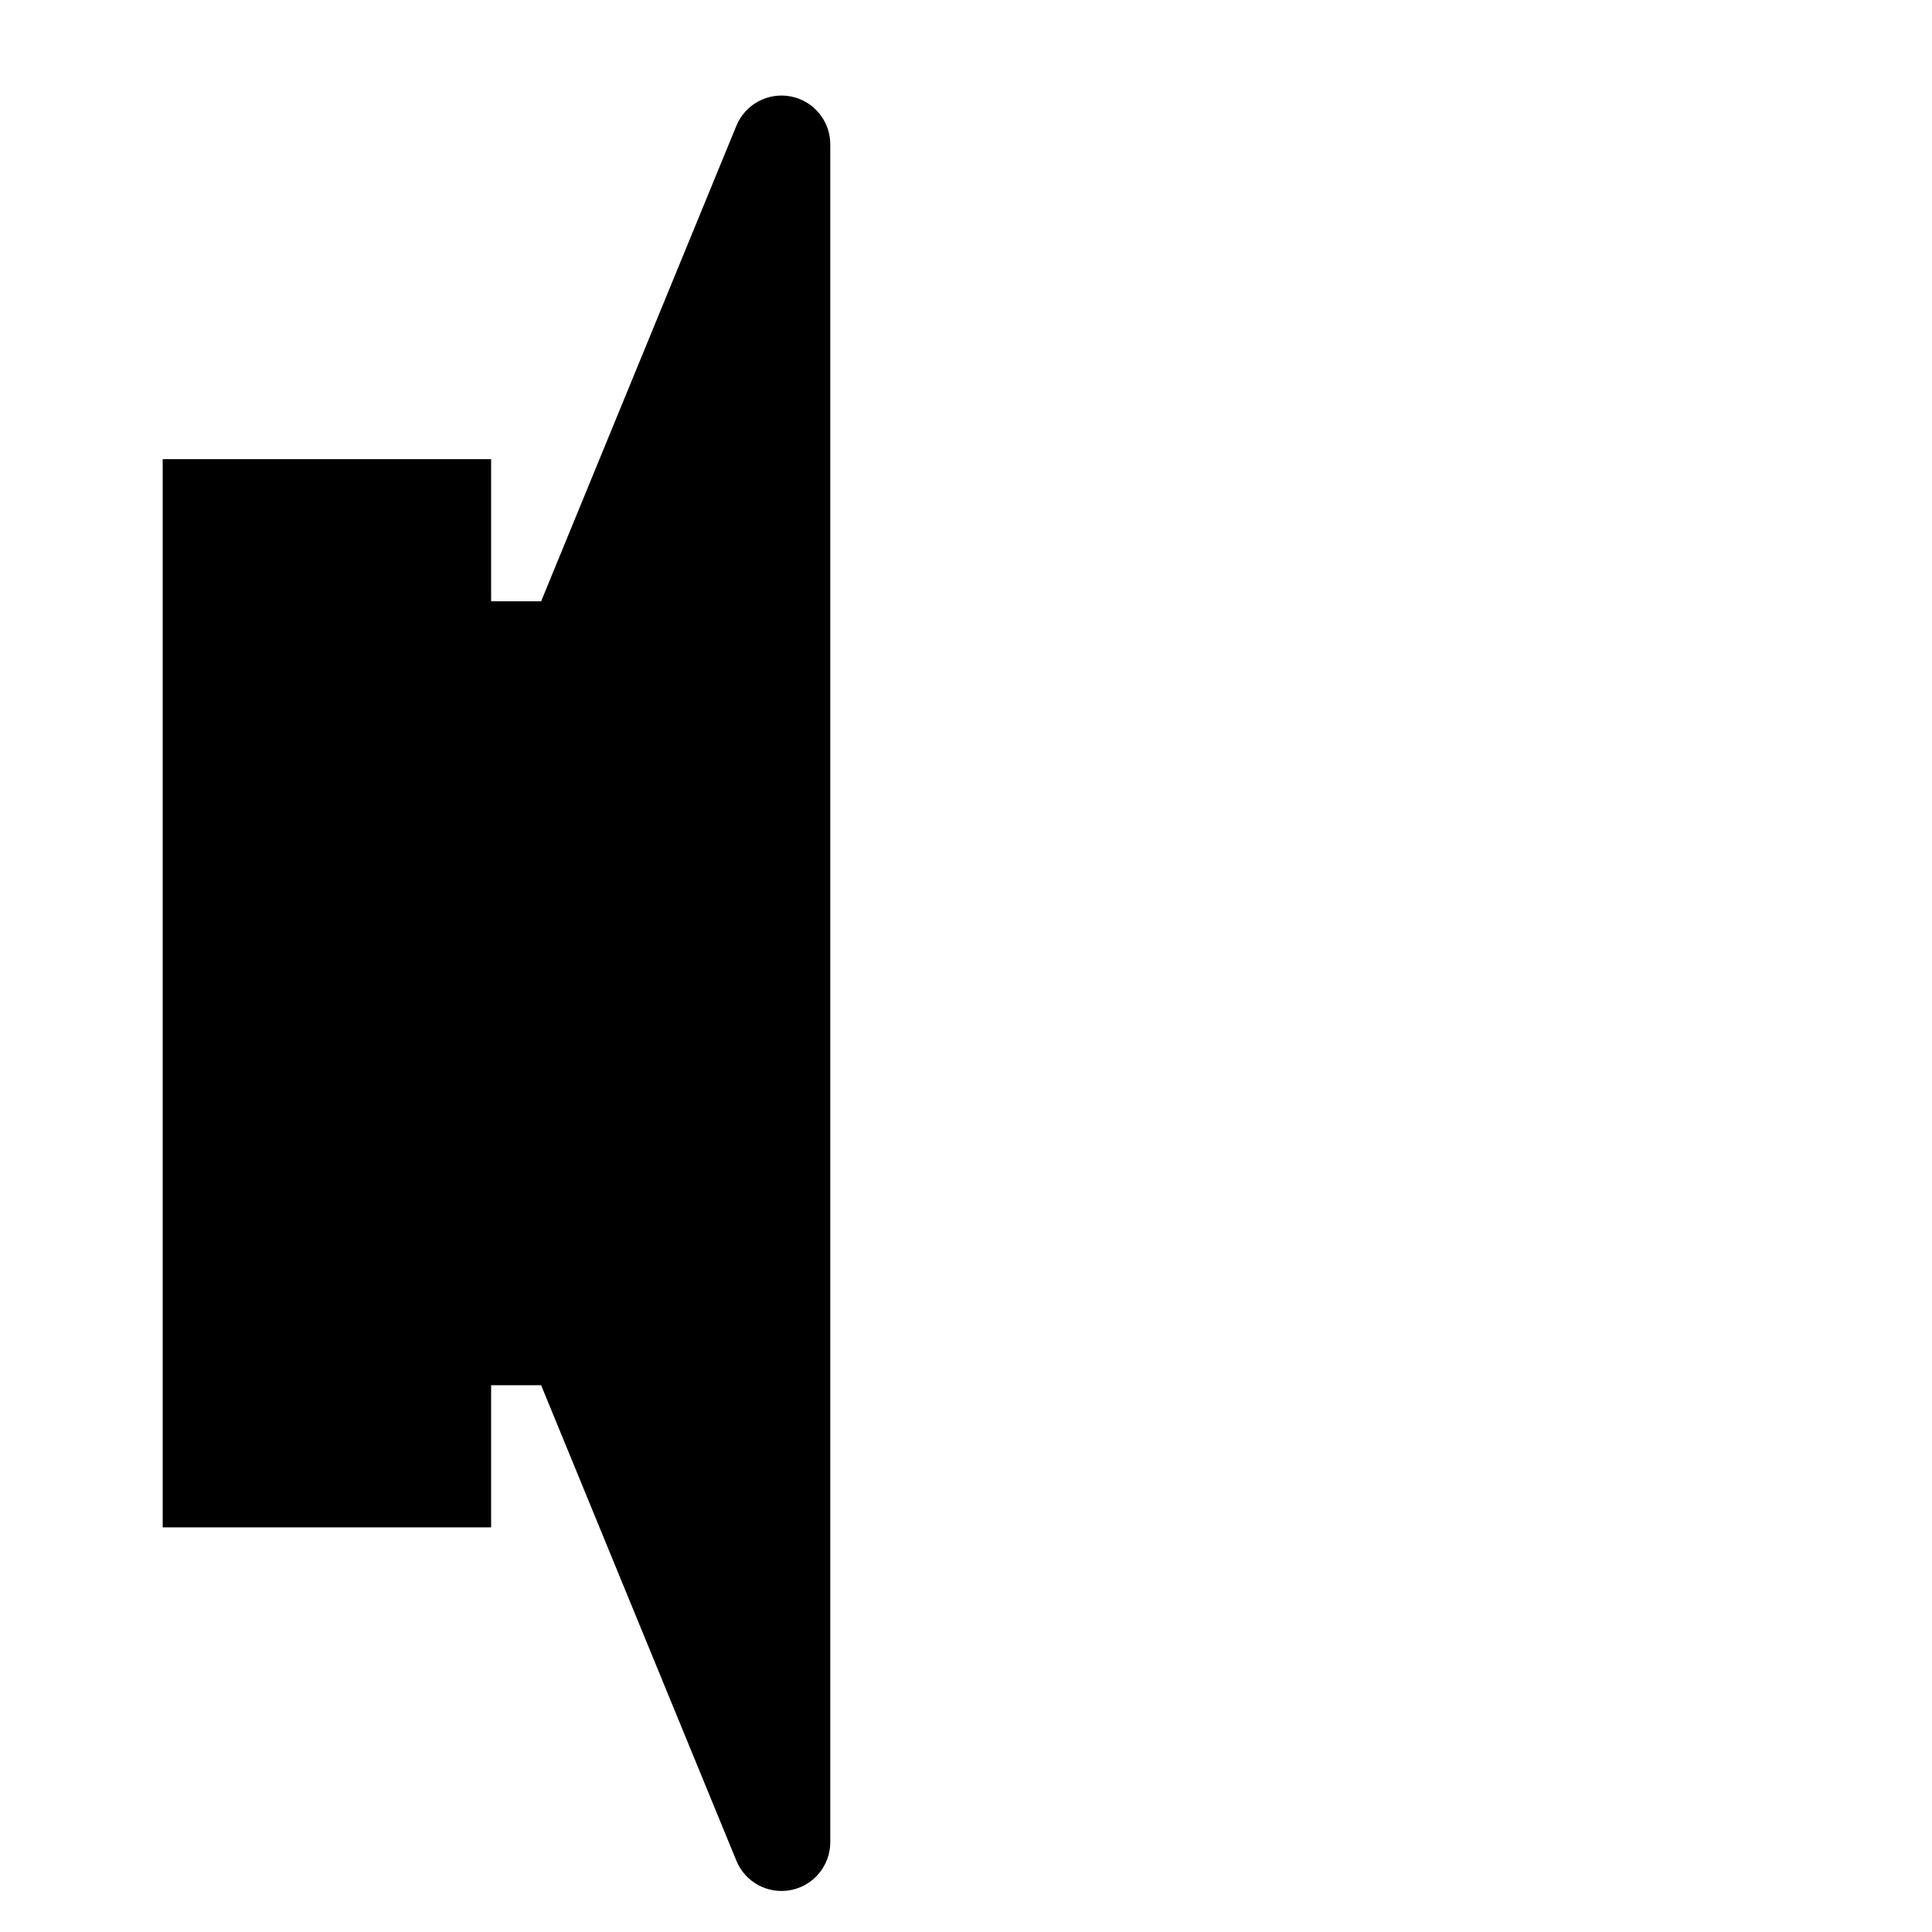
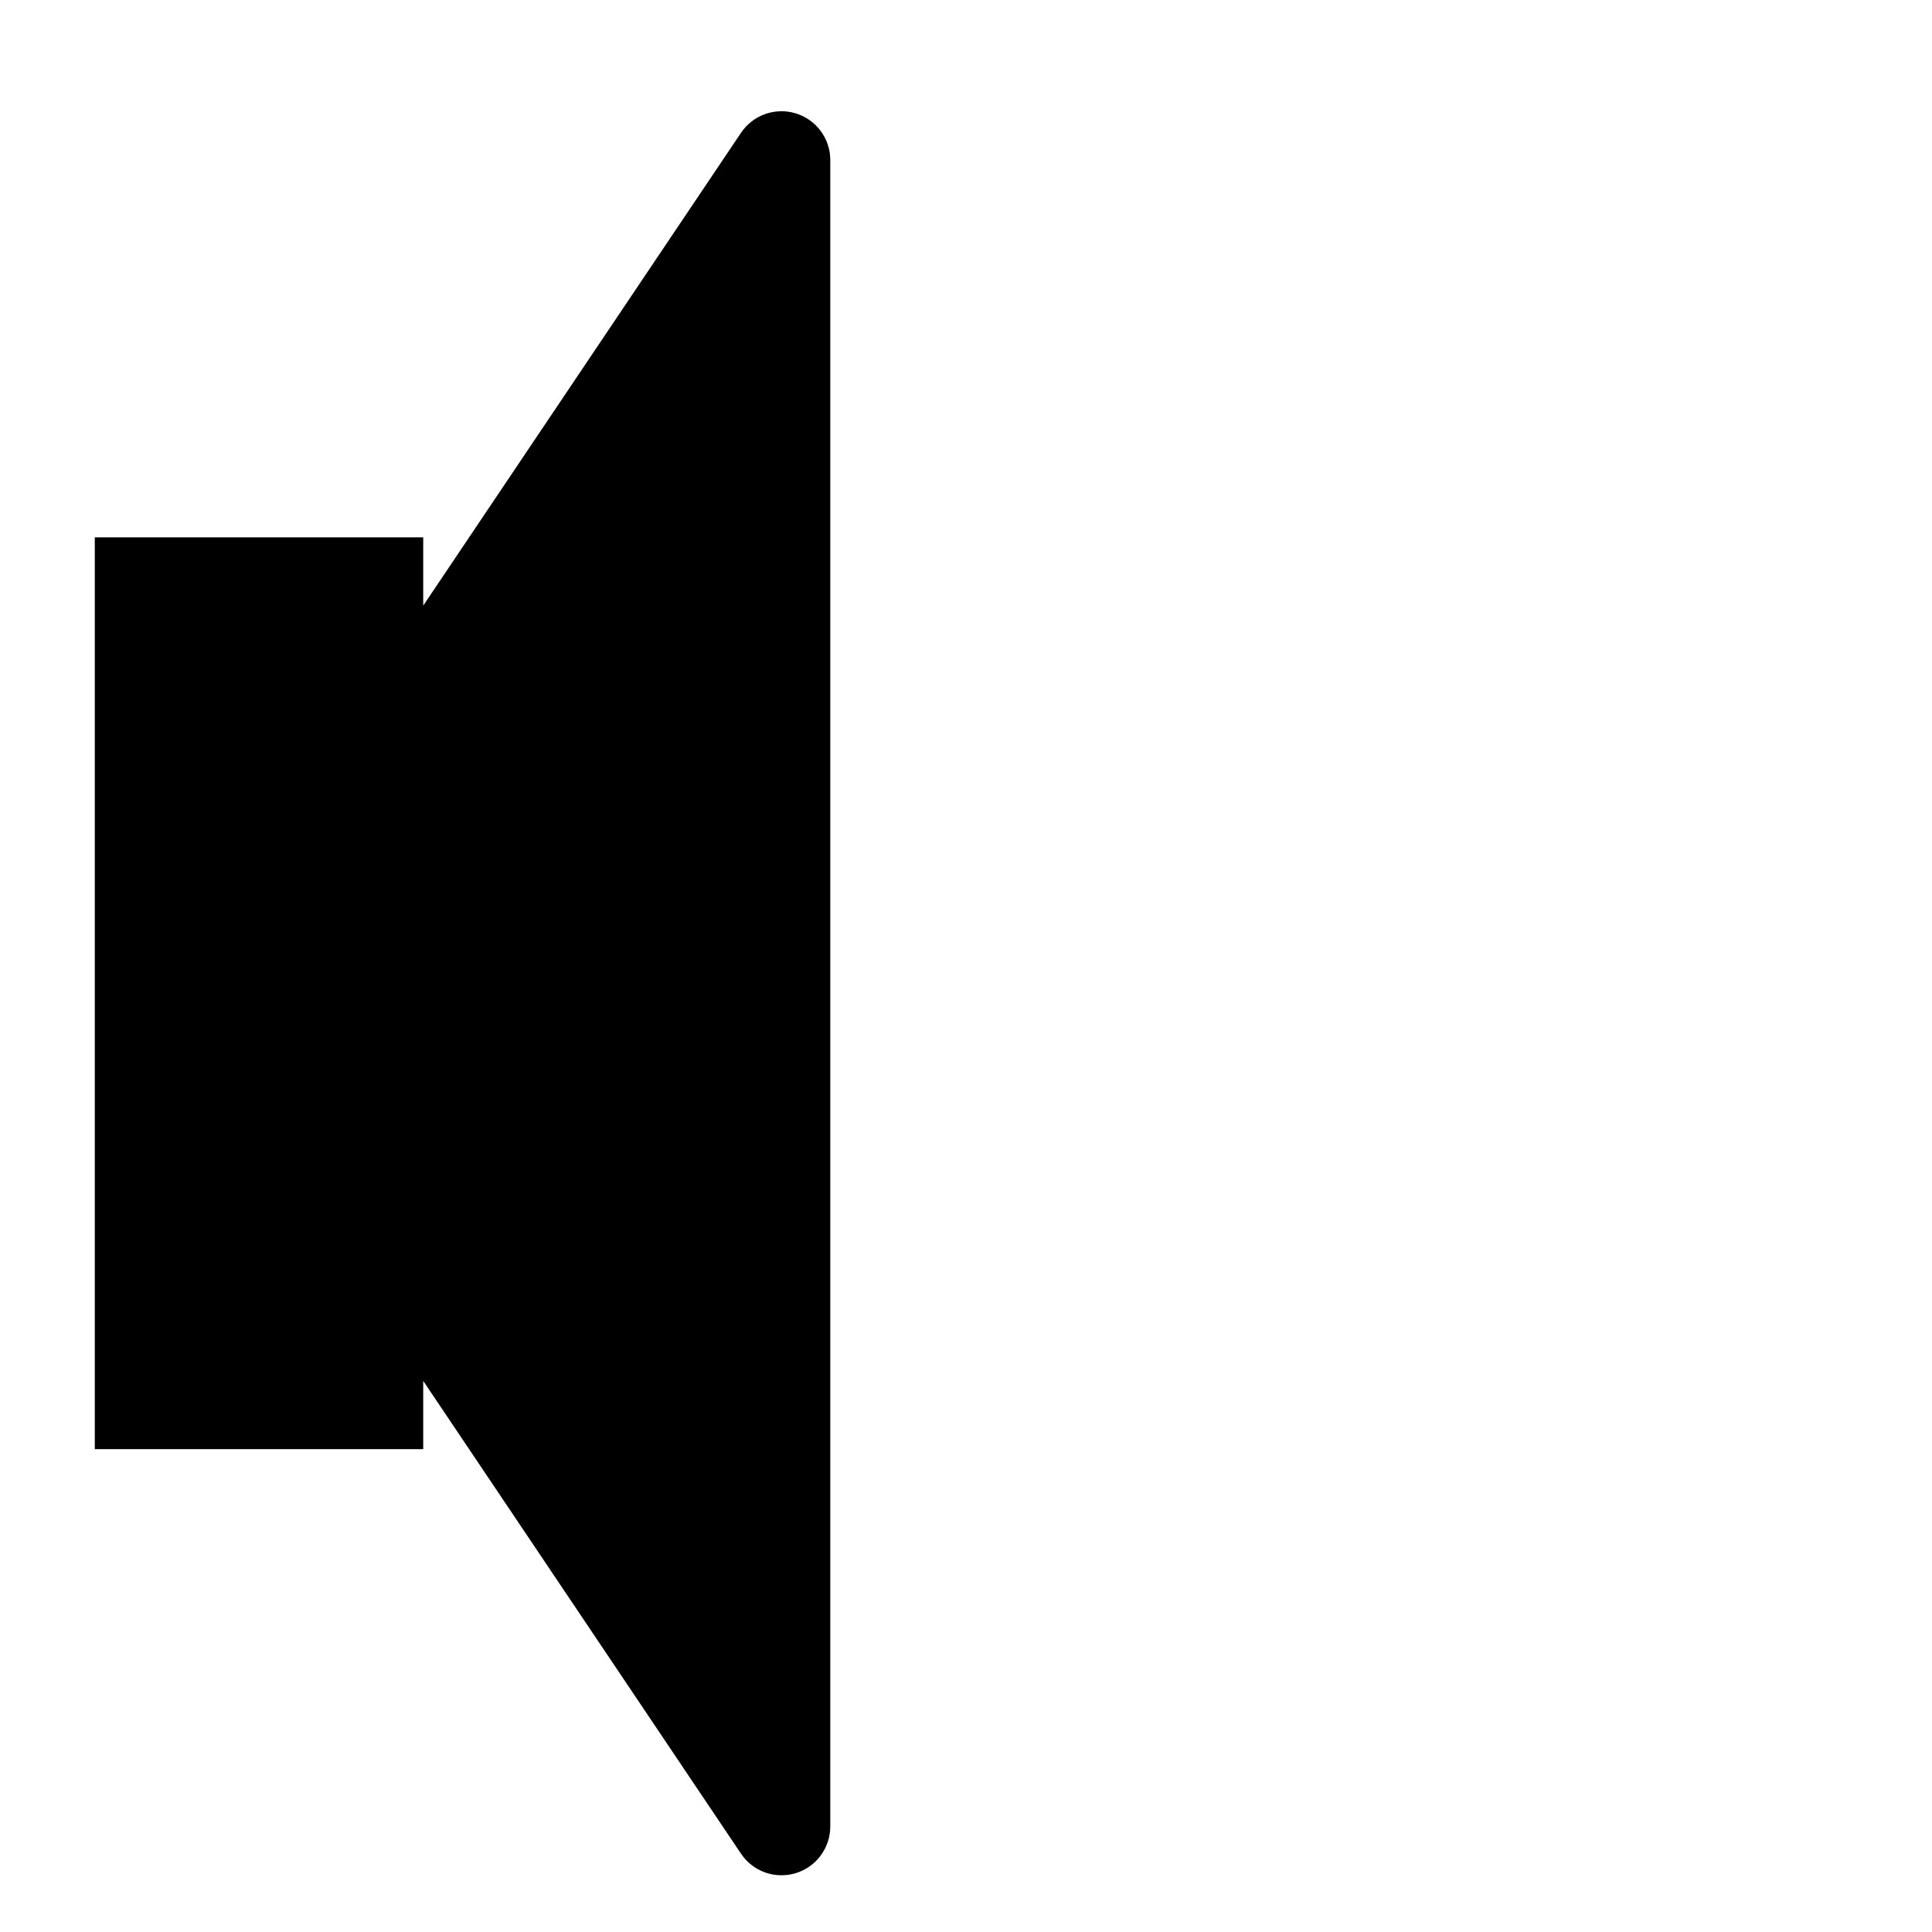
<svg xmlns="http://www.w3.org/2000/svg" width="100%" height="100%" viewBox="0 0 64 64" version="1.1" xml:space="preserve" style="fill-rule:evenodd;clip-rule:evenodd;stroke-linejoin:round;stroke-miterlimit:2;">
  <g id="Mesa-de-trabajo1" transform="matrix(0.125,0,0,0.125,0,0)">
    <rect x="0" y="0" width="512" height="512" style="fill:none;" />
    <g transform="matrix(1,0,0,1,28.1589,7.22343)">
      <g id="volumeMuteIcon">
-         <path id="loudspeaker" d="M115.246,152.122L166.99,26.113C169.335,20.402 175.392,17.147 181.449,18.342C187.507,19.537 191.873,24.85 191.873,31.024C191.873,142.819 191.873,369.181 191.873,480.976C191.873,487.15 187.507,492.463 181.449,493.658C175.392,494.853 169.335,491.598 166.99,485.887L115.246,359.878L101.992,359.878L101.992,397.548L14.955,397.548L14.955,114.452L101.992,114.452L101.992,152.122L115.246,152.122Z" />
+         <path id="loudspeaker" d="M84,153.273L168.219,27.969C171.391,23.249 177.276,21.157 182.716,22.816C188.156,24.474 191.873,29.493 191.873,35.18C191.873,133.887 191.873,378.113 191.873,476.82C191.873,482.507 188.156,487.526 182.716,489.184C177.276,490.843 171.391,488.751 168.219,484.031L84,358.727L84,376.822L-3.037,376.822L-3.037,135.178L84,135.178L84,153.273Z" />
      </g>
    </g>
  </g>
</svg>
